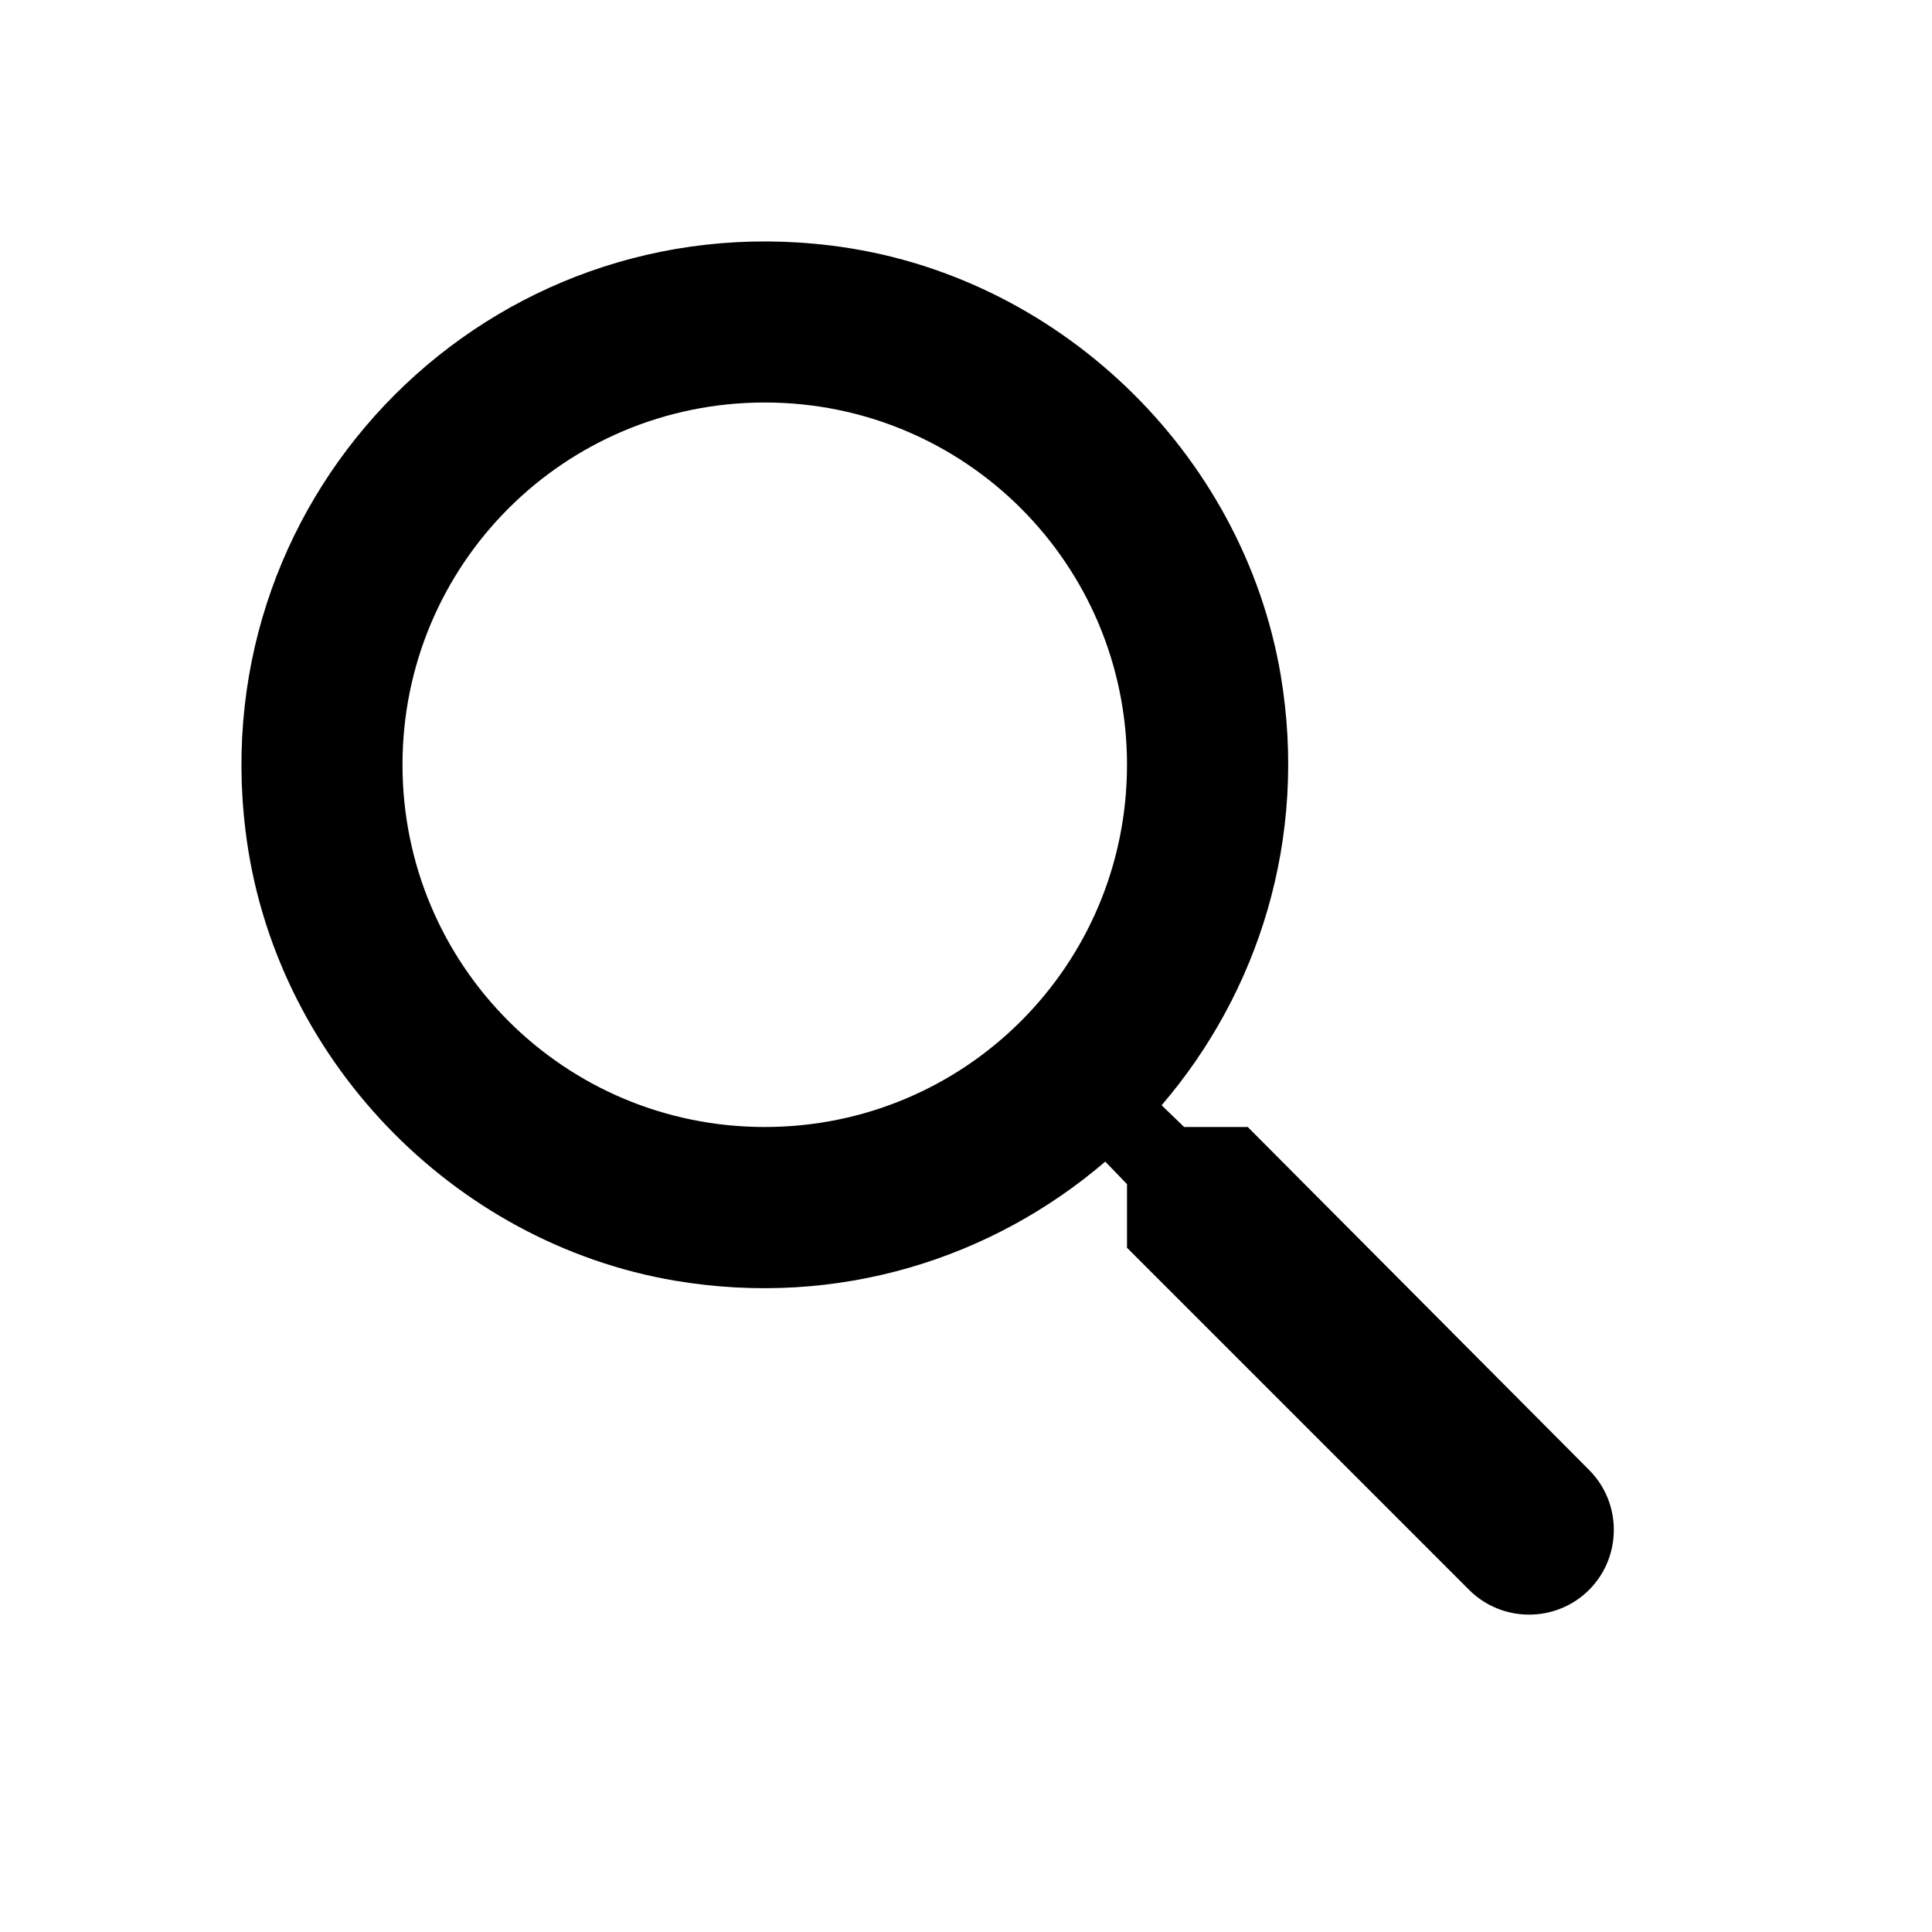
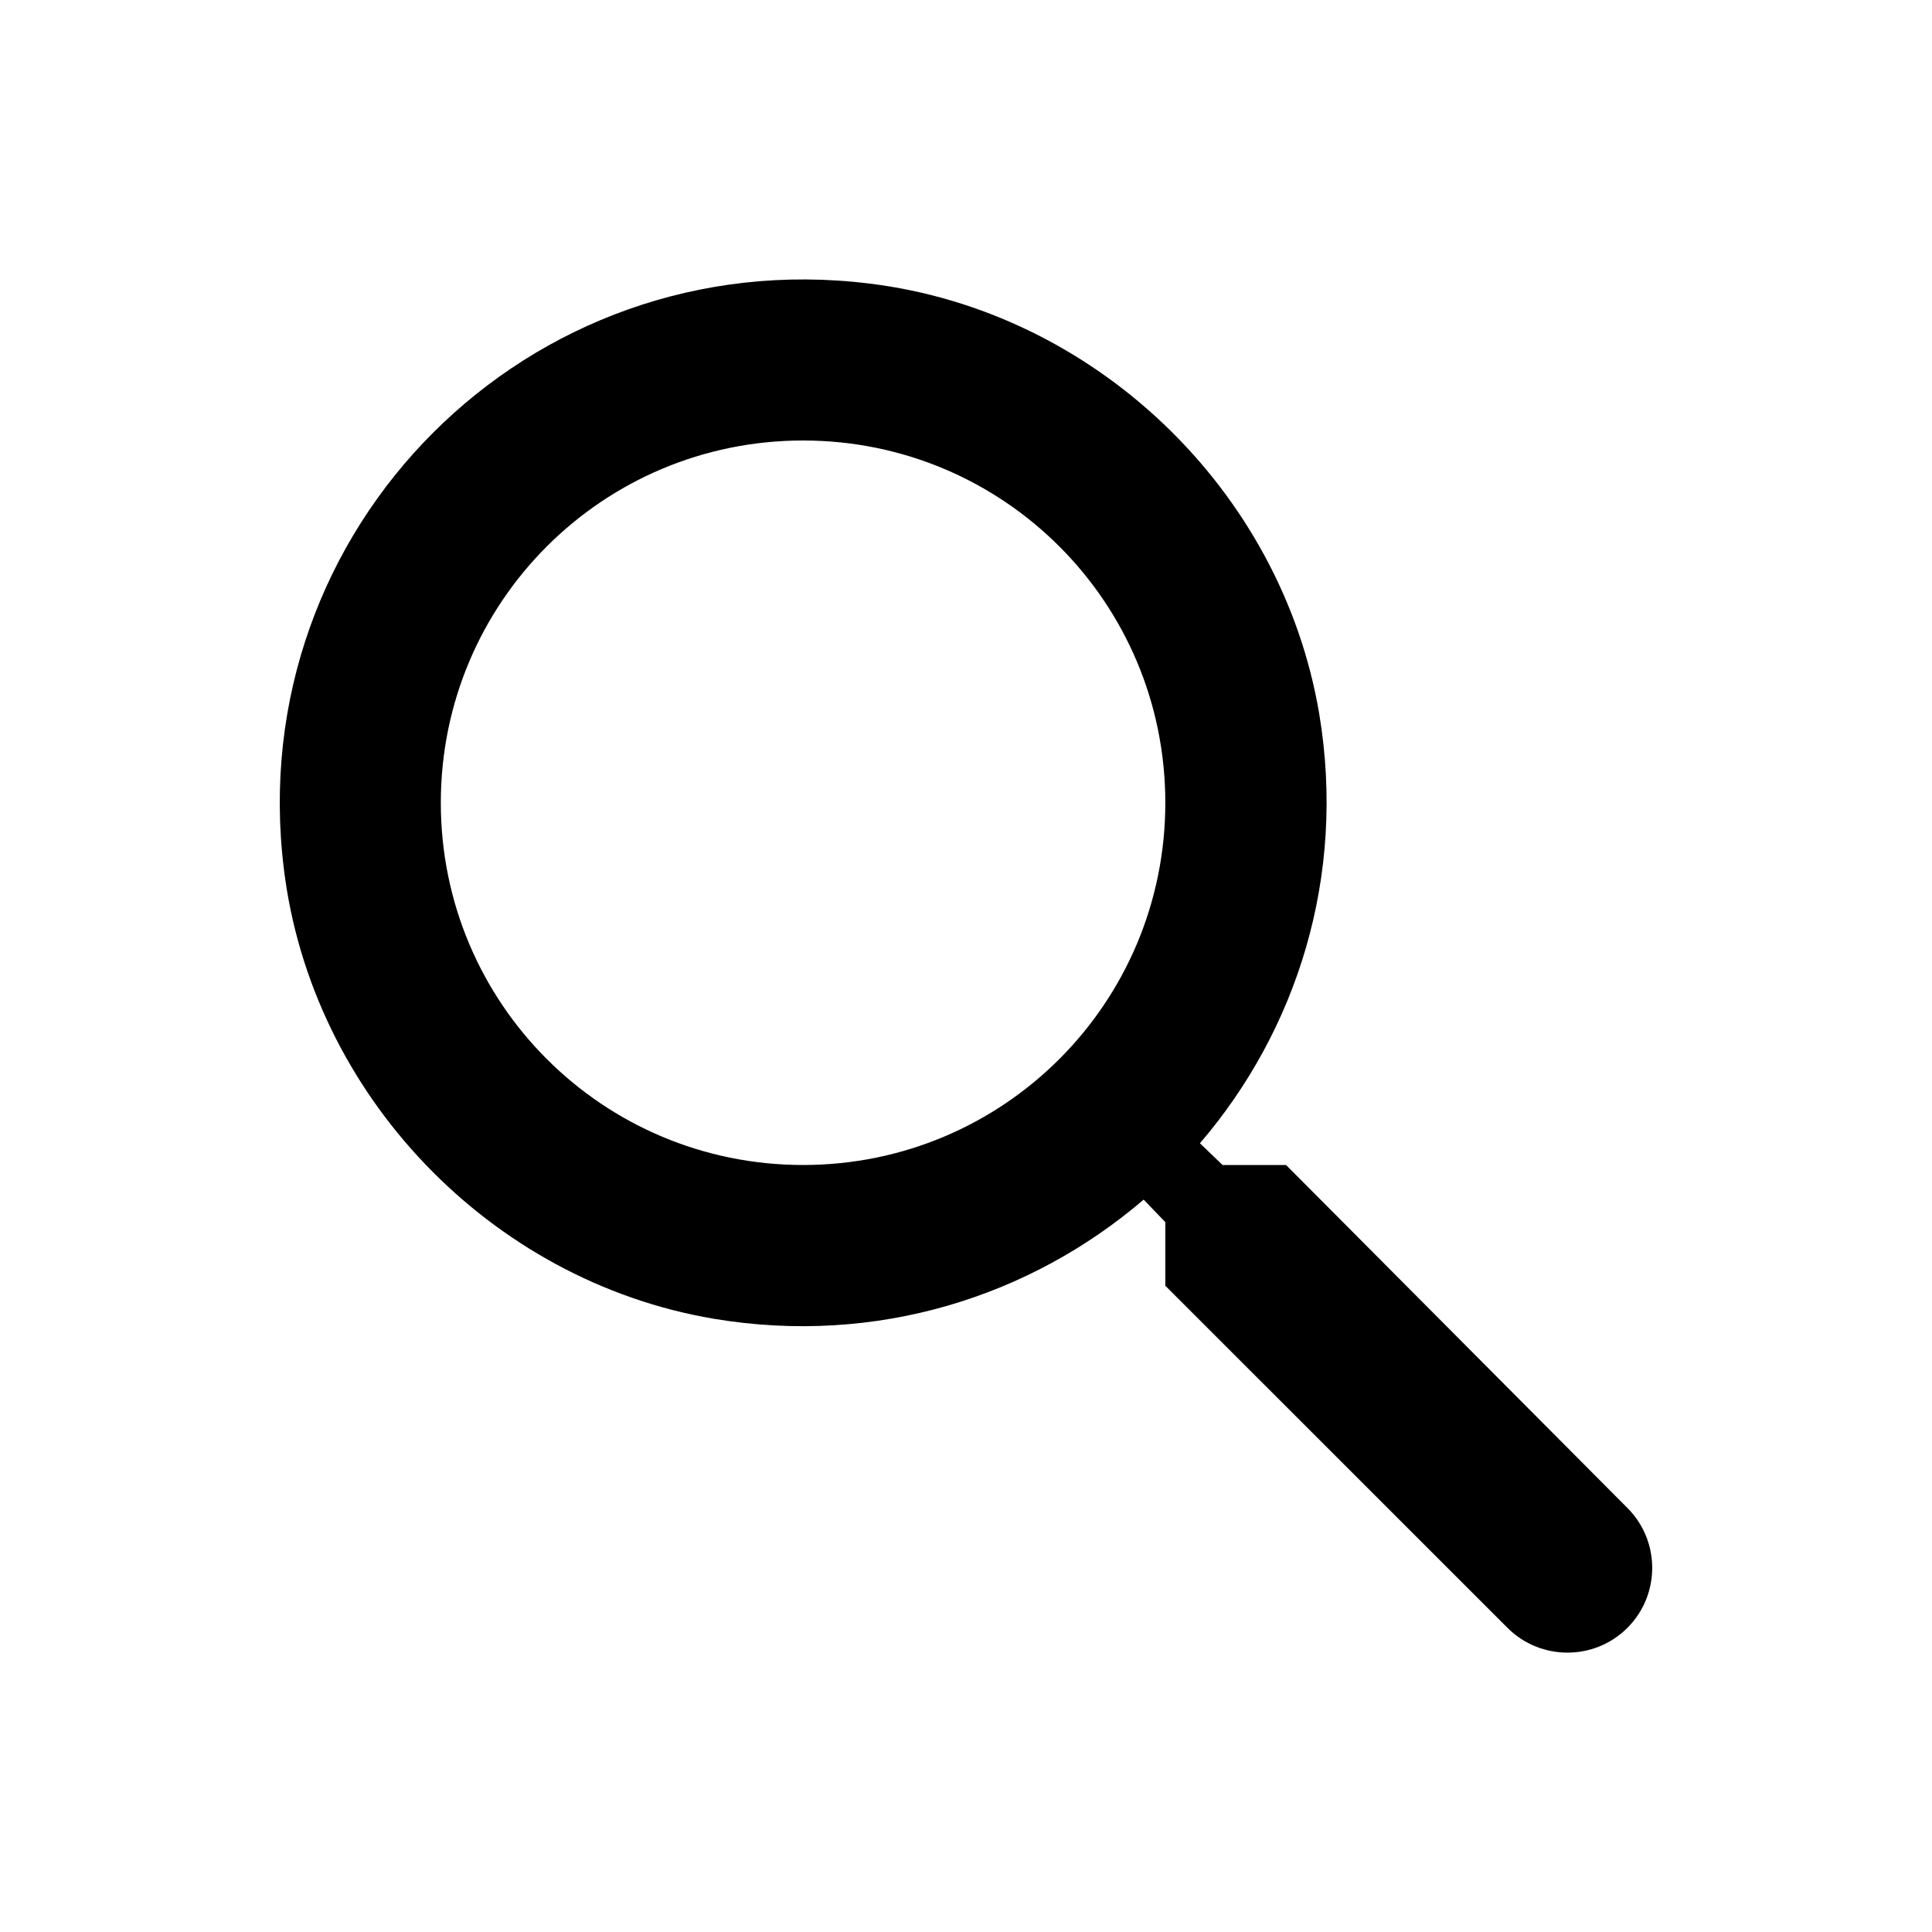
- <svg xmlns="http://www.w3.org/2000/svg" height="24px" viewBox="0 0 24 24" width="24px" fill="#000000">
-   <path d="M0 0h24v24H0V0z" fill="none" />
-   <path d="M15.5 14h-.79l-.28-.27c1.2-1.4 1.82-3.31 1.48-5.34-.47-2.78-2.79-5-5.59-5.34-4.23-.52-7.79 3.04-7.27 7.27.34 2.8 2.56 5.12 5.34 5.59 2.03.34 3.94-.28 5.34-1.48l.27.28v.79l4.25 4.25c.41.41 1.08.41 1.49 0 .41-.41.41-1.08 0-1.49L15.5 14zm-6 0C7.01 14 5 11.99 5 9.5S7.01 5 9.5 5 14 7.01 14 9.5 11.99 14 9.5 14z" />
+ <svg xmlns="http://www.w3.org/2000/svg" width="24" height="24" viewBox="0 0 24 24" fill="none">
+   <path d="M15.976 14.472H15.187L14.906 14.202C16.107 12.802 16.727 10.892 16.387 8.862C15.916 6.082 13.597 3.862 10.796 3.522C6.566 3.002 3.006 6.562 3.526 10.792C3.866 13.592 6.086 15.912 8.866 16.382C10.896 16.722 12.806 16.102 14.207 14.902L14.476 15.182V15.972L18.727 20.222C19.137 20.632 19.806 20.632 20.216 20.222C20.627 19.812 20.627 19.142 20.216 18.732L15.976 14.472ZM9.976 14.472C7.486 14.472 5.476 12.462 5.476 9.972C5.476 7.482 7.486 5.472 9.976 5.472C12.466 5.472 14.476 7.482 14.476 9.972C14.476 12.462 12.466 14.472 9.976 14.472Z" fill="currentColor" />
</svg>
